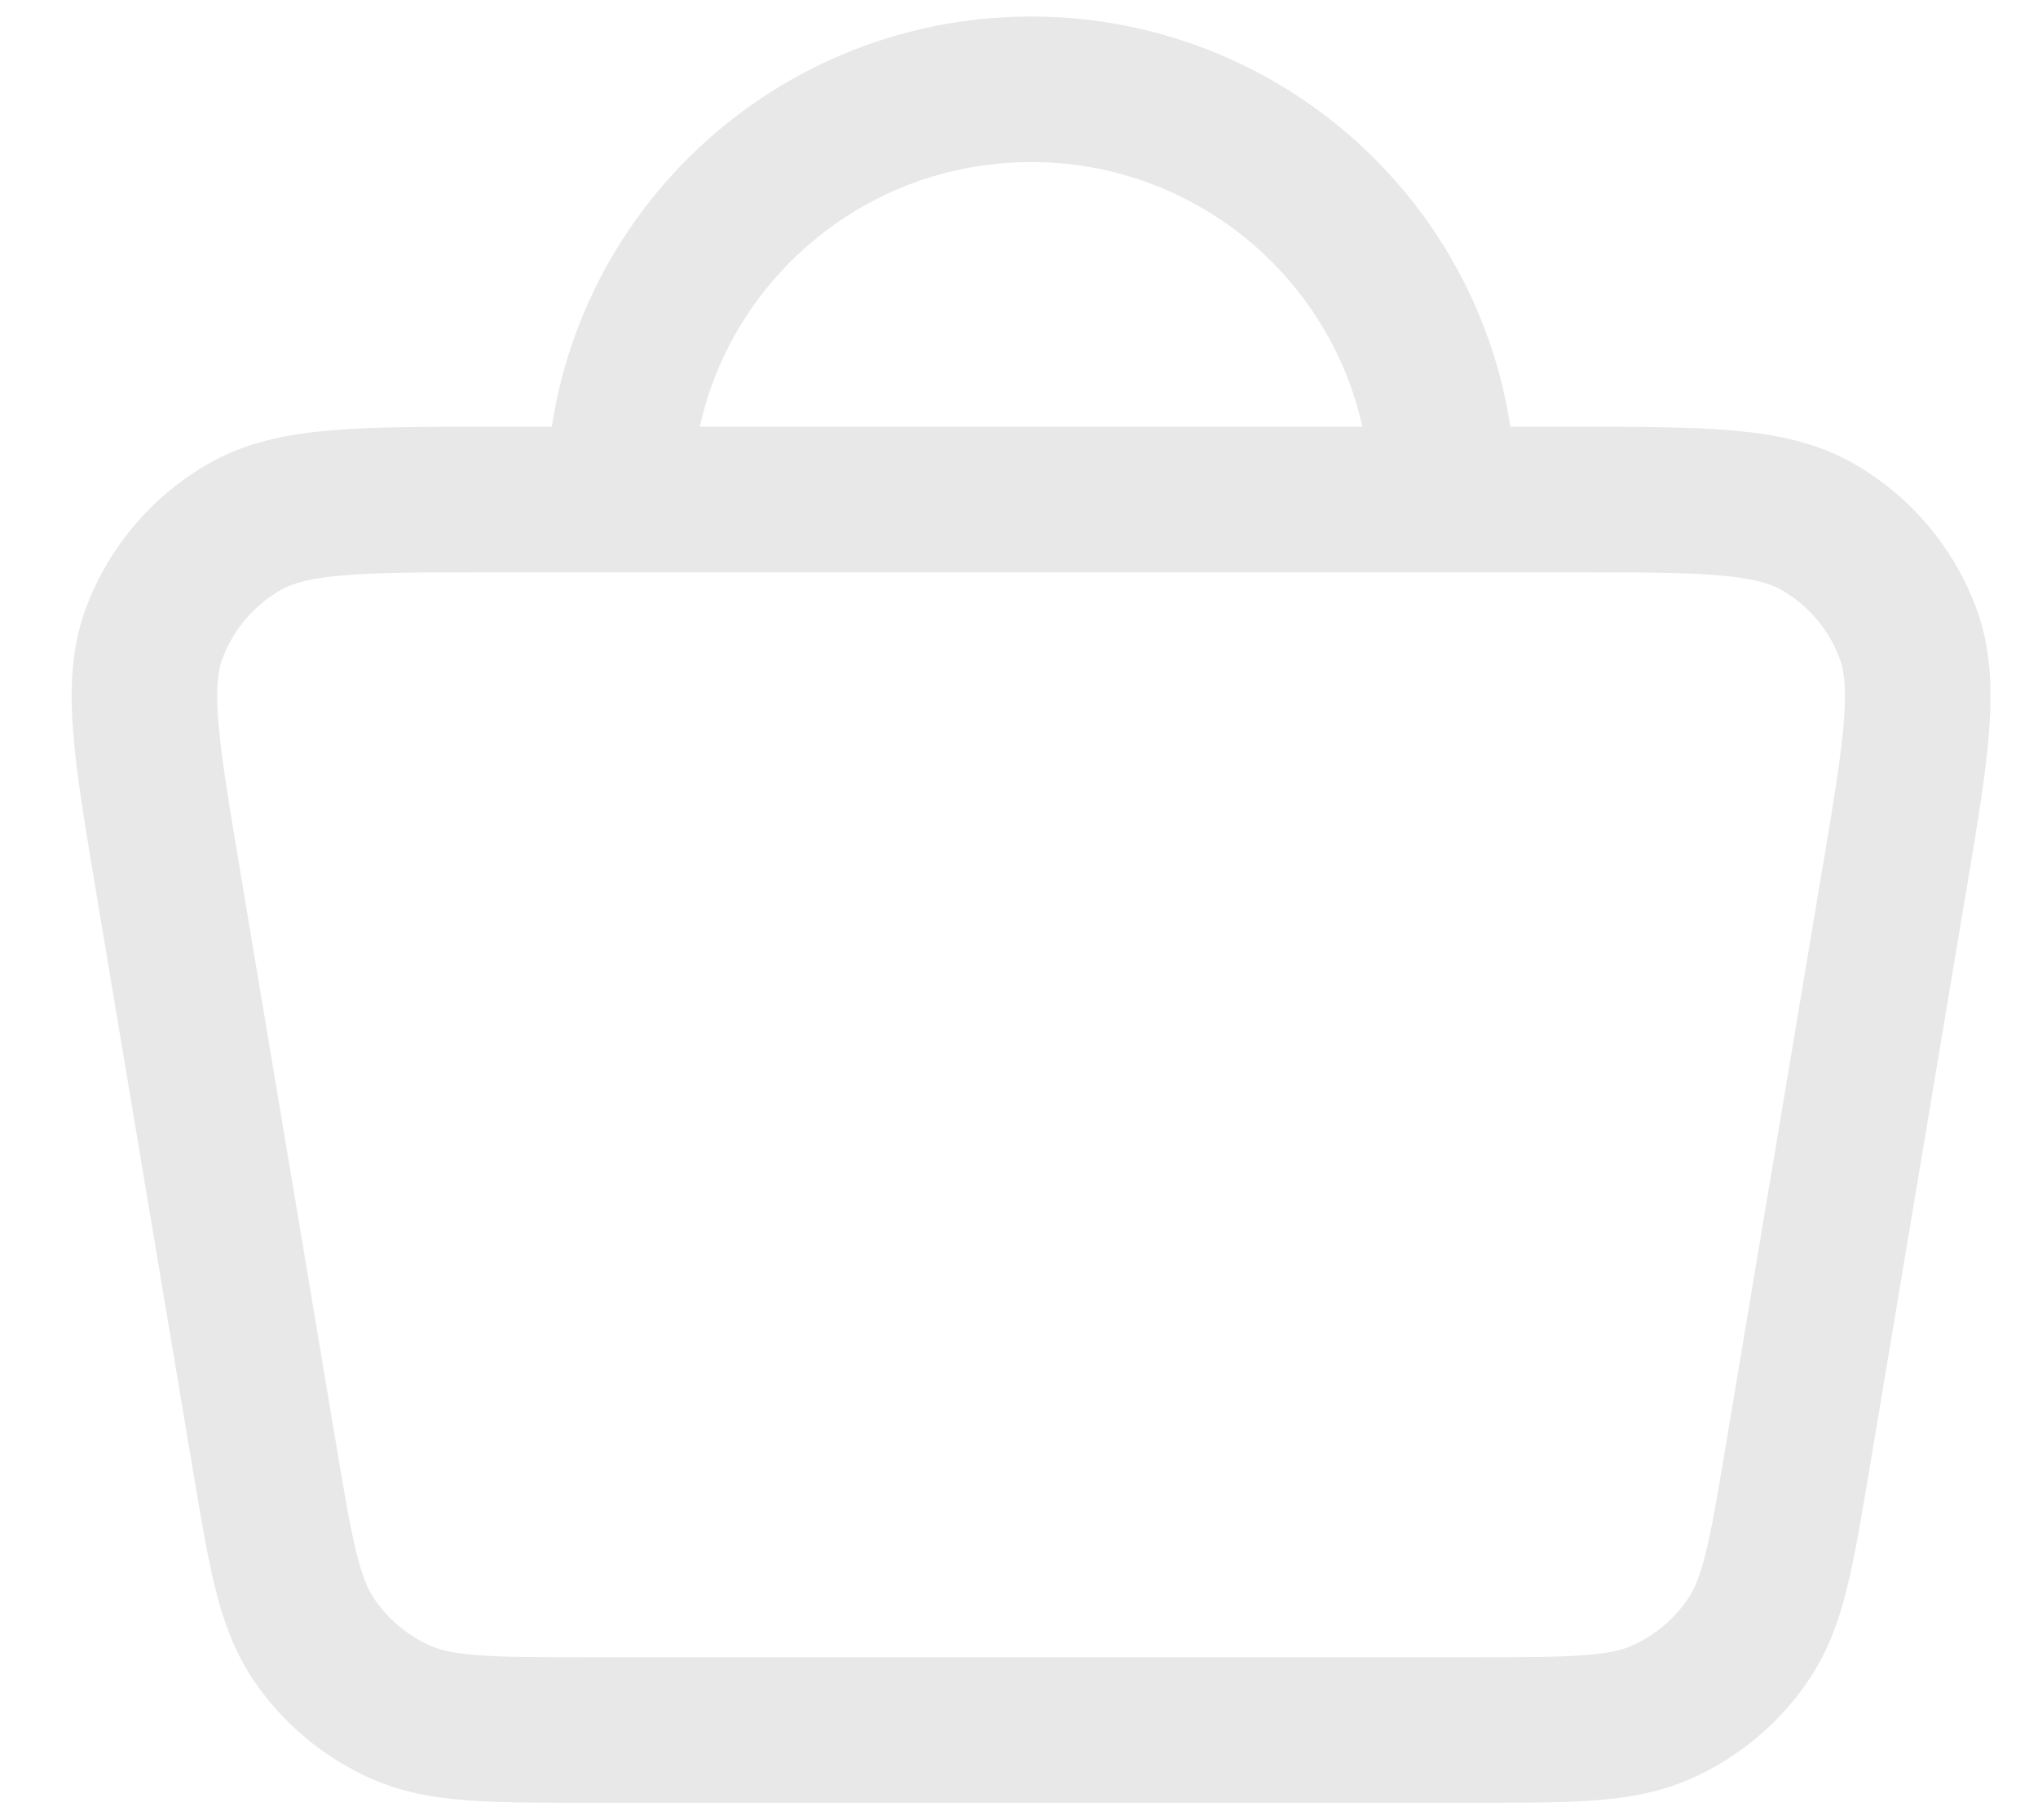
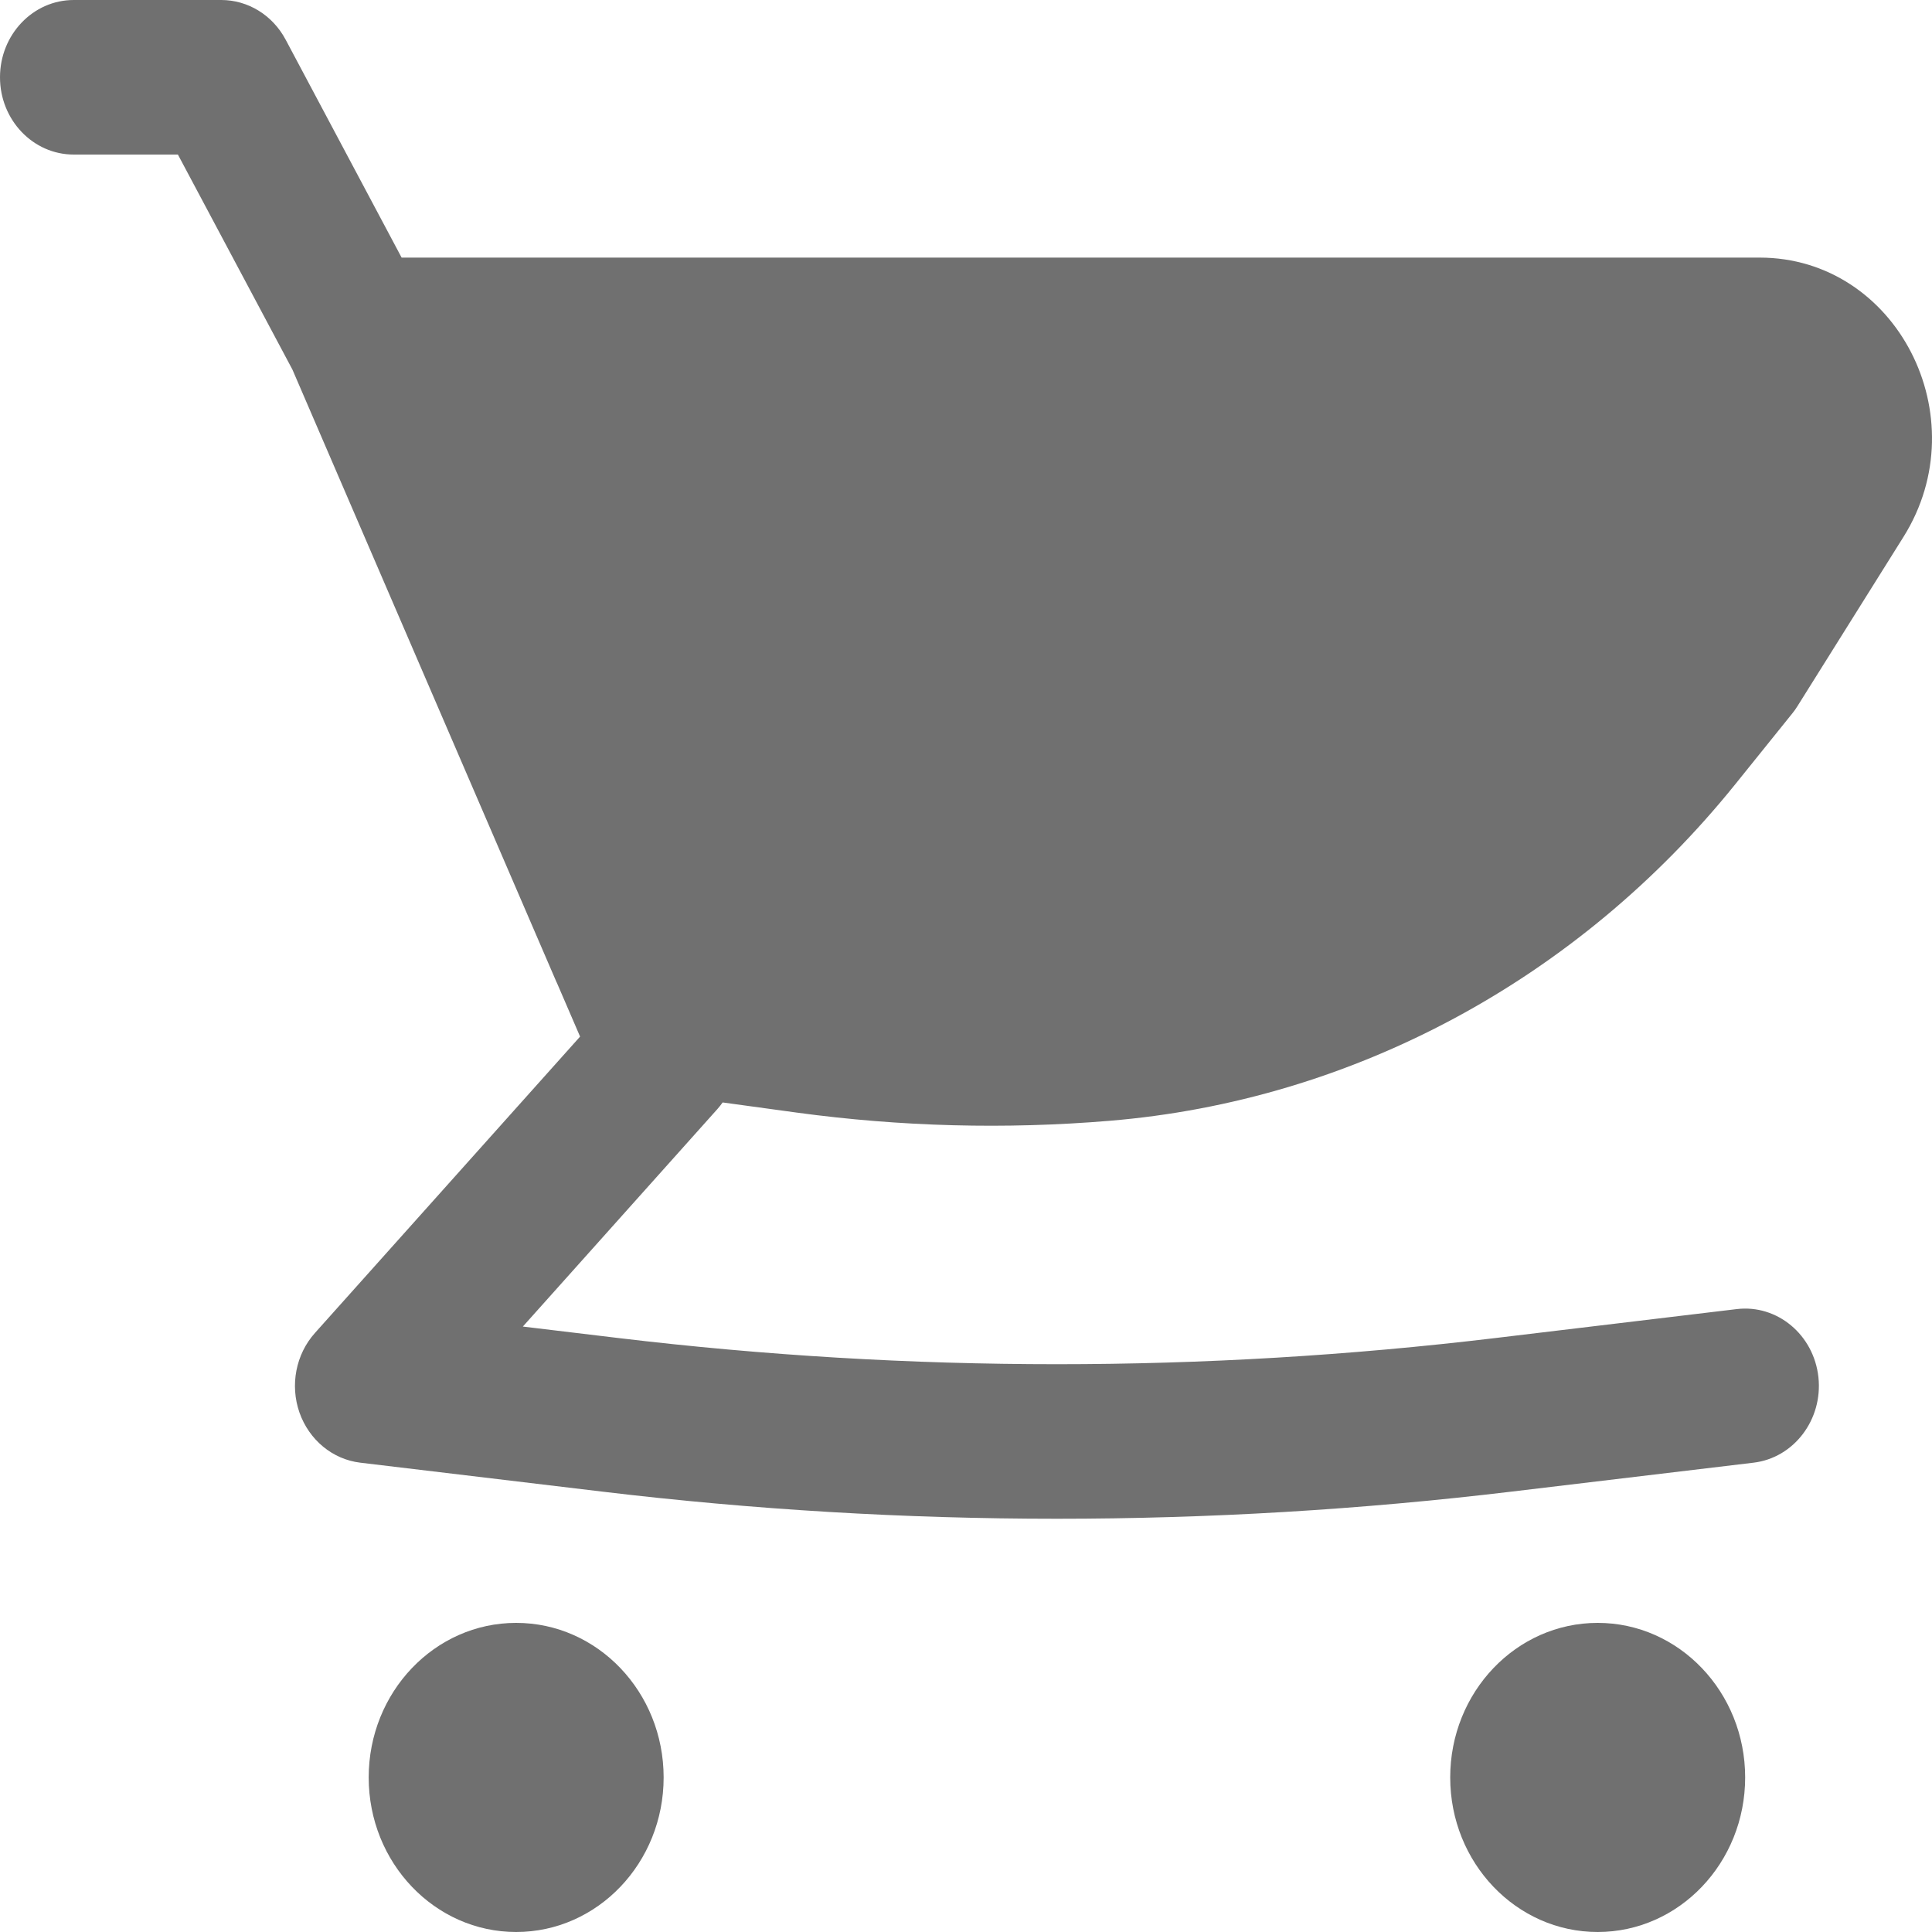
- <svg xmlns="http://www.w3.org/2000/svg" width="28" height="25" viewBox="0 0 28 25" fill="none">
-   <path d="M8.506 6.864H6.776C4.938 6.864 4.019 6.864 3.365 7.237C2.791 7.565 2.35 8.083 2.119 8.701C1.857 9.404 2.008 10.306 2.31 12.111L2.31 12.114L3.631 20.005C3.855 21.343 3.968 22.013 4.303 22.515C4.599 22.958 5.014 23.308 5.501 23.526C6.054 23.773 6.735 23.773 8.097 23.773H20.235C21.598 23.773 22.279 23.773 22.831 23.526C23.318 23.308 23.734 22.958 24.029 22.515C24.365 22.013 24.477 21.343 24.701 20.005L26.021 12.114L26.023 12.108C26.325 10.306 26.475 9.404 26.213 8.701C25.983 8.083 25.543 7.565 24.969 7.237C24.315 6.864 23.395 6.864 21.556 6.864H19.826M8.506 6.864H19.826M8.506 6.864C8.506 3.751 11.04 1.227 14.166 1.227C17.292 1.227 19.826 3.751 19.826 6.864" stroke="#E8E8E8" stroke-width="2" stroke-linecap="round" stroke-linejoin="round" />
+ <svg xmlns="http://www.w3.org/2000/svg" width="24" height="24" viewBox="0 0 24 24" fill="none">
+   <path d="M21.859 3.2H4.989L3.548 0.492C3.386 0.188 3.08 0 2.748 0H0.916C0.41 0 0 0.43 0 0.96C0 1.49 0.41 1.92 0.916 1.92H2.21L3.633 4.592L6.913 12.2L6.917 12.207L7.206 12.877L3.912 16.559C3.675 16.824 3.601 17.206 3.72 17.547C3.84 17.888 4.132 18.129 4.476 18.17L7.478 18.529C11.233 18.979 15.025 18.979 18.78 18.529L21.783 18.17C22.285 18.11 22.646 17.634 22.589 17.107C22.531 16.58 22.077 16.202 21.575 16.262L18.573 16.622C14.956 17.055 11.303 17.055 7.686 16.622L6.495 16.479L8.912 13.777C8.936 13.75 8.957 13.723 8.977 13.695L9.897 13.821C11.185 13.996 12.488 14.031 13.783 13.923C16.804 13.673 19.604 12.166 21.558 9.74L22.264 8.863C22.288 8.834 22.31 8.803 22.33 8.77L23.646 6.669C24.579 5.179 23.559 3.2 21.859 3.2Z" fill="#707070" />
+   <path d="M6.412 20.16C5.4 20.16 4.58 21.02 4.58 22.08C4.58 23.14 5.4 24 6.412 24C7.424 24 8.244 23.14 8.244 22.08C8.244 21.02 7.424 20.16 6.412 20.16Z" fill="#707070" />
+   <path d="M18.015 22.08C18.015 21.02 18.835 20.16 19.847 20.16C20.858 20.16 21.679 21.02 21.679 22.08C21.679 23.14 20.858 24 19.847 24C18.835 24 18.015 23.14 18.015 22.08Z" fill="#707070" />
</svg>
